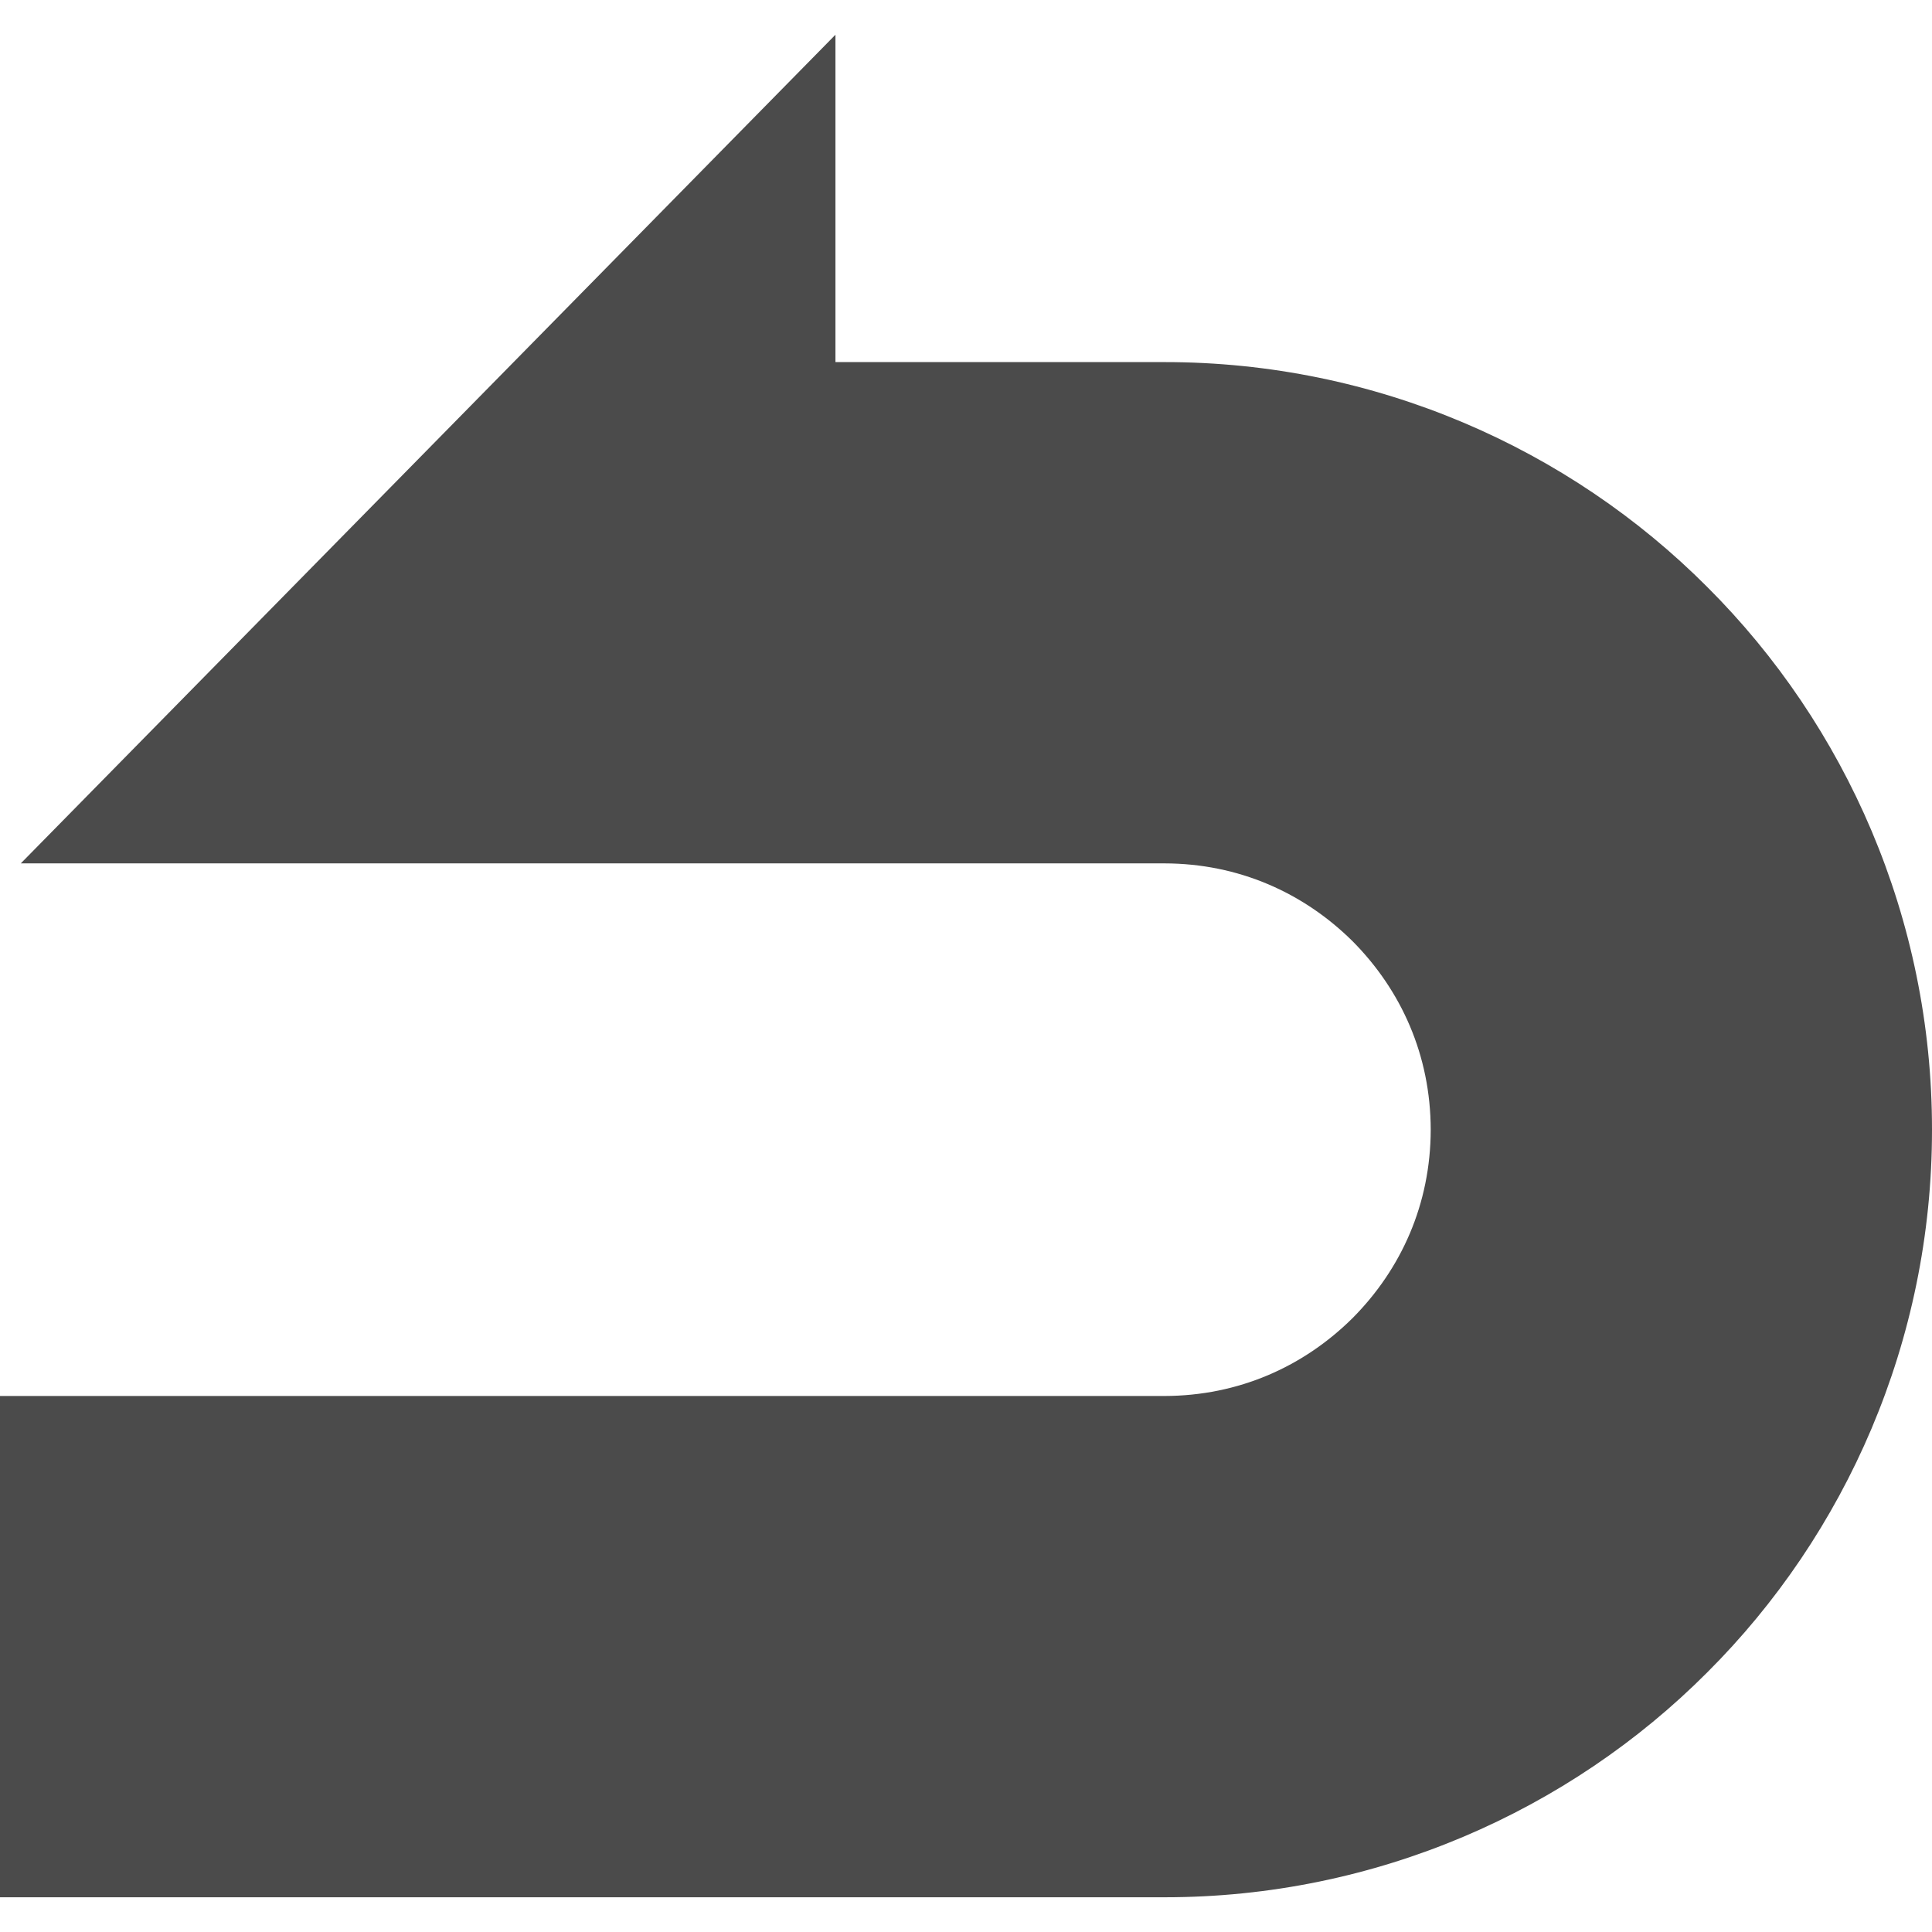
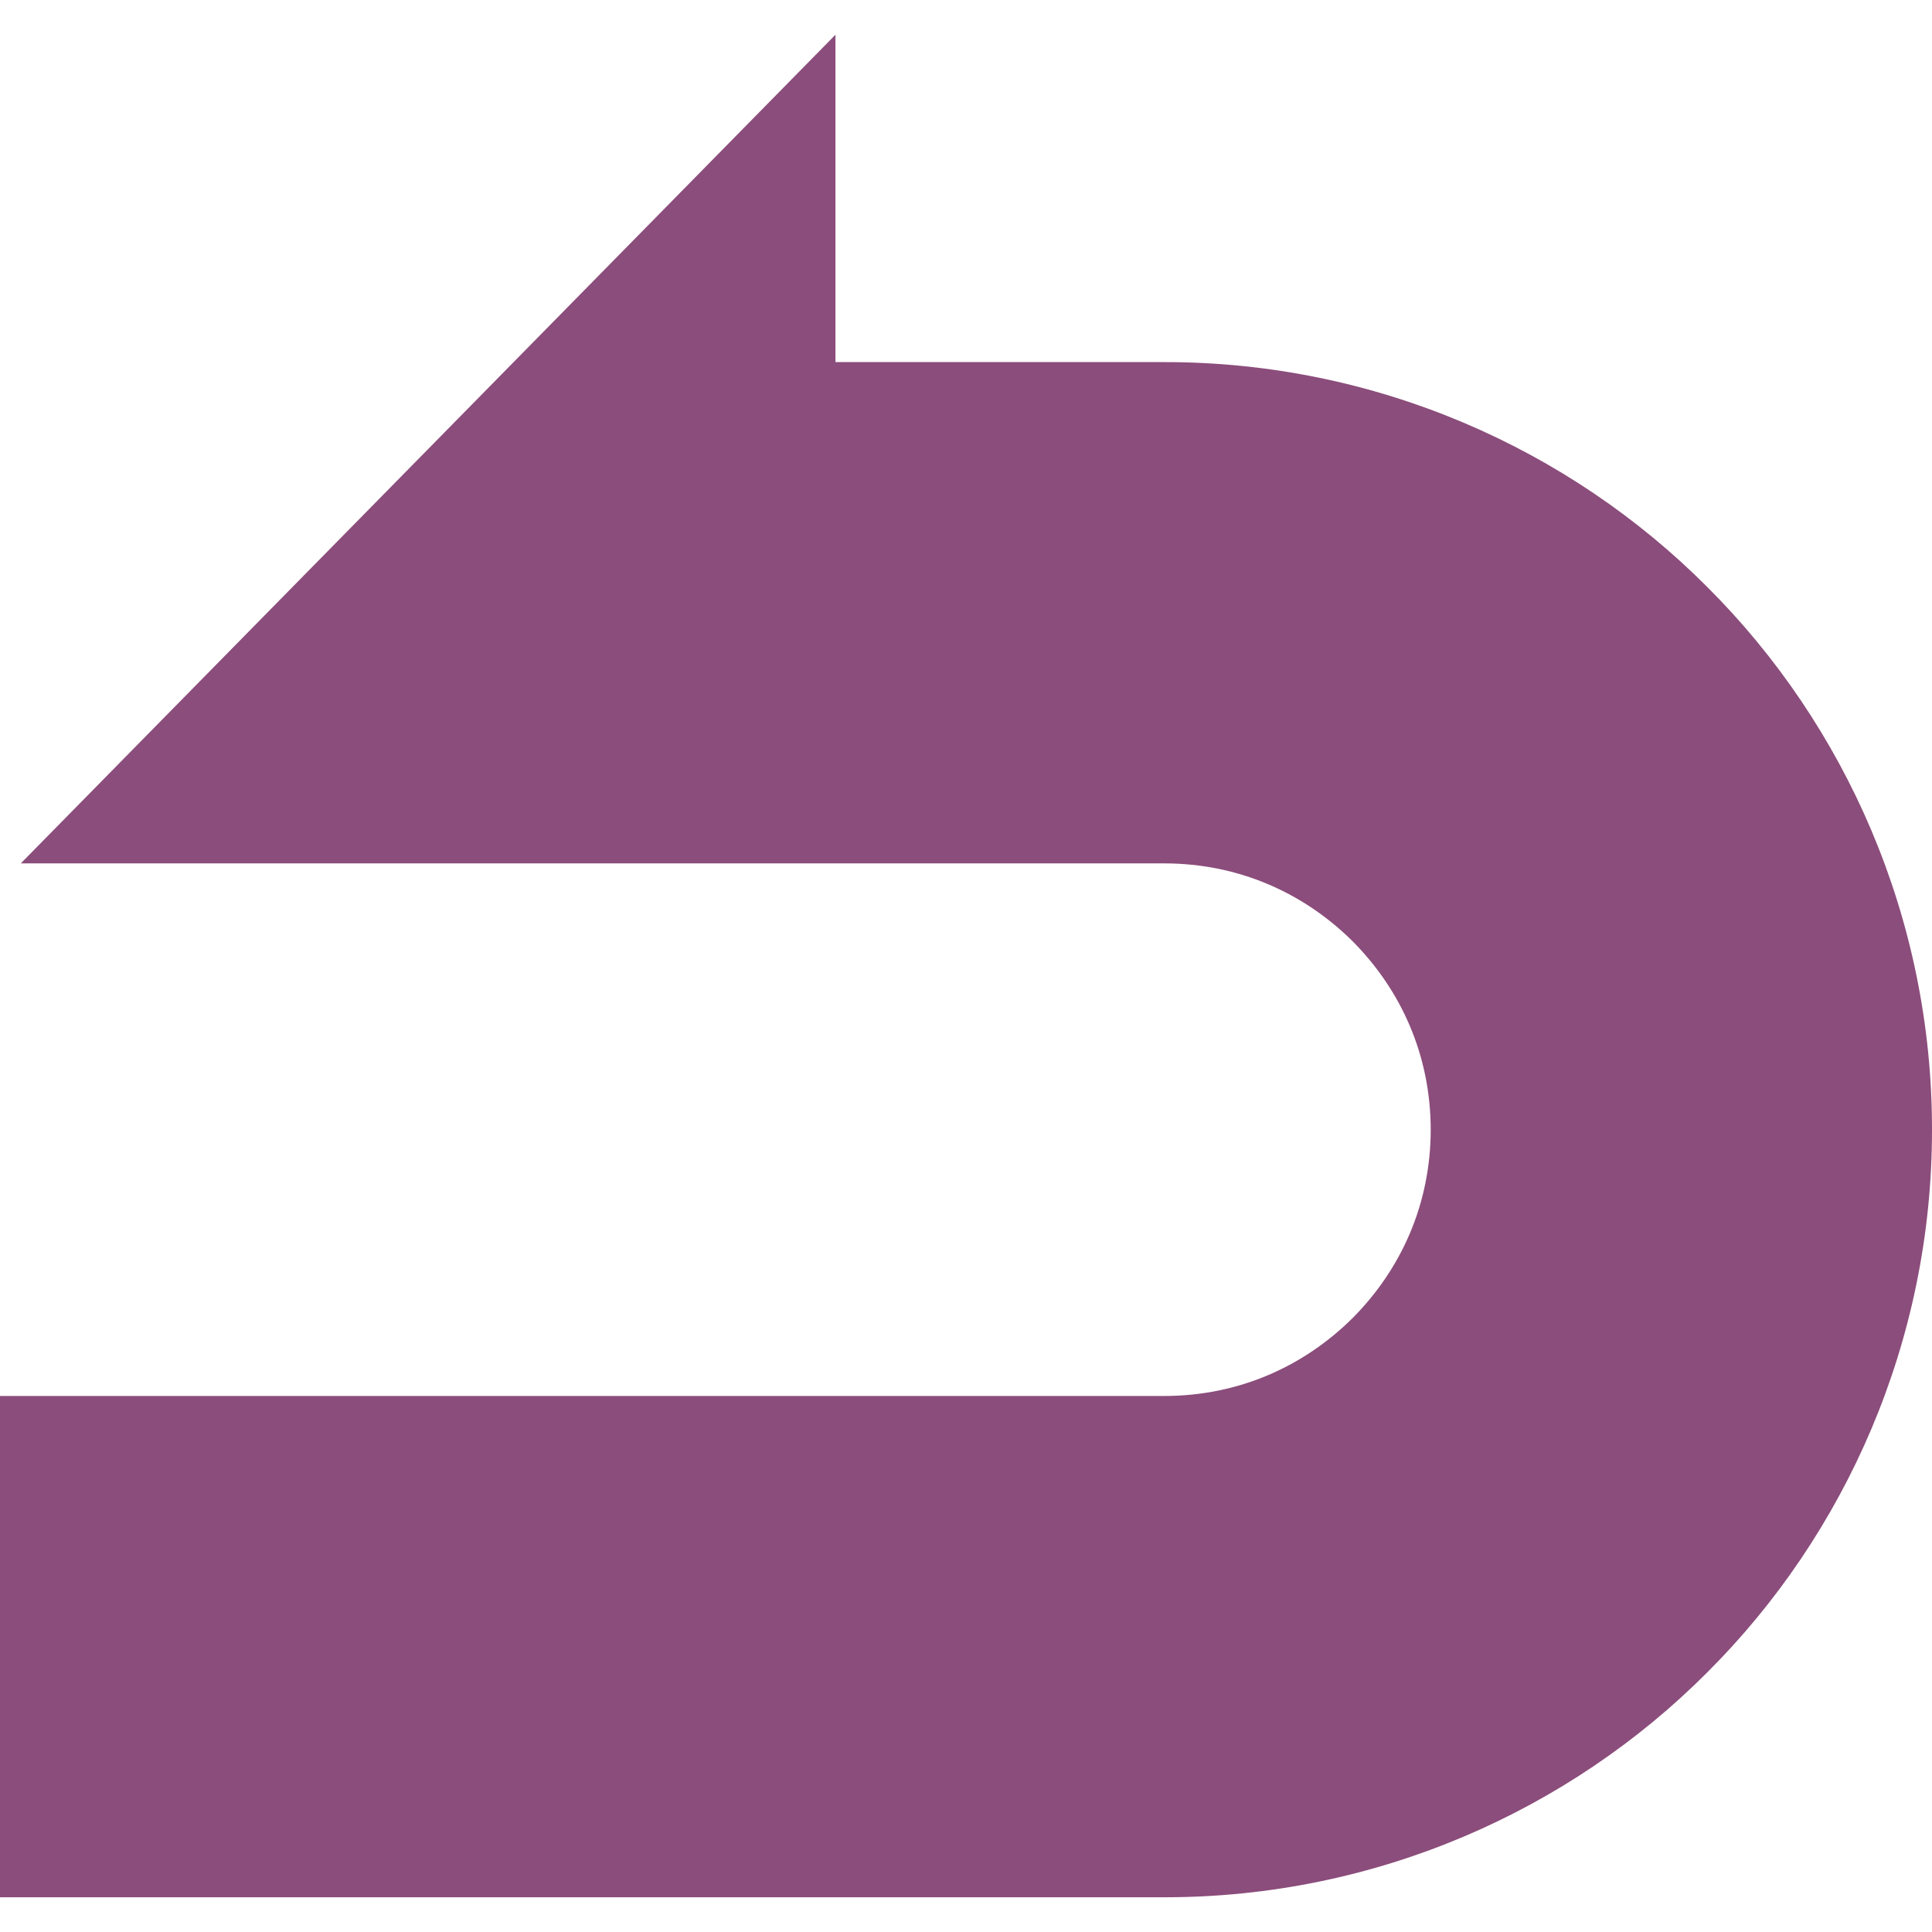
<svg xmlns="http://www.w3.org/2000/svg" version="1.1" id="_x32_" x="0px" y="0px" viewBox="0 0 512 512" style="width: 256px; height: 256px; opacity: 1;" xml:space="preserve">
  <style type="text/css">
- 	.st0{fill:#4B4B4B;}
+ 	.st0{fill:#8B4D7B;}
</style>
  <g>
-     <path class="st0" d="M452.421,155.539c-36.6-36.713-87.877-59.612-143.839-59.579h-87.179V9.203L5.513,228.805h215.889h87.179   c19.702,0.033,36.924,7.8,49.898,20.659c12.876,12.99,20.644,30.212,20.676,49.914c-0.032,19.703-7.8,36.924-20.676,49.898   c-12.974,12.876-30.196,20.642-49.898,20.676H0v132.844h308.582c55.962,0.033,107.239-22.866,143.839-59.579   c36.715-36.6,59.612-87.877,59.579-143.84C512.033,243.416,489.136,192.14,452.421,155.539z" style="fill: rgb(75, 75, 75);" />
+     <path class="st0" d="M452.421,155.539c-36.6-36.713-87.877-59.612-143.839-59.579h-87.179V9.203L5.513,228.805h215.889h87.179   c19.702,0.033,36.924,7.8,49.898,20.659c12.876,12.99,20.644,30.212,20.676,49.914c-0.032,19.703-7.8,36.924-20.676,49.898   c-12.974,12.876-30.196,20.642-49.898,20.676H0v132.844h308.582c55.962,0.033,107.239-22.866,143.839-59.579   c36.715-36.6,59.612-87.877,59.579-143.84C512.033,243.416,489.136,192.14,452.421,155.539z" style="fill: rgb(139, 77, 123);" />
  </g>
</svg>
